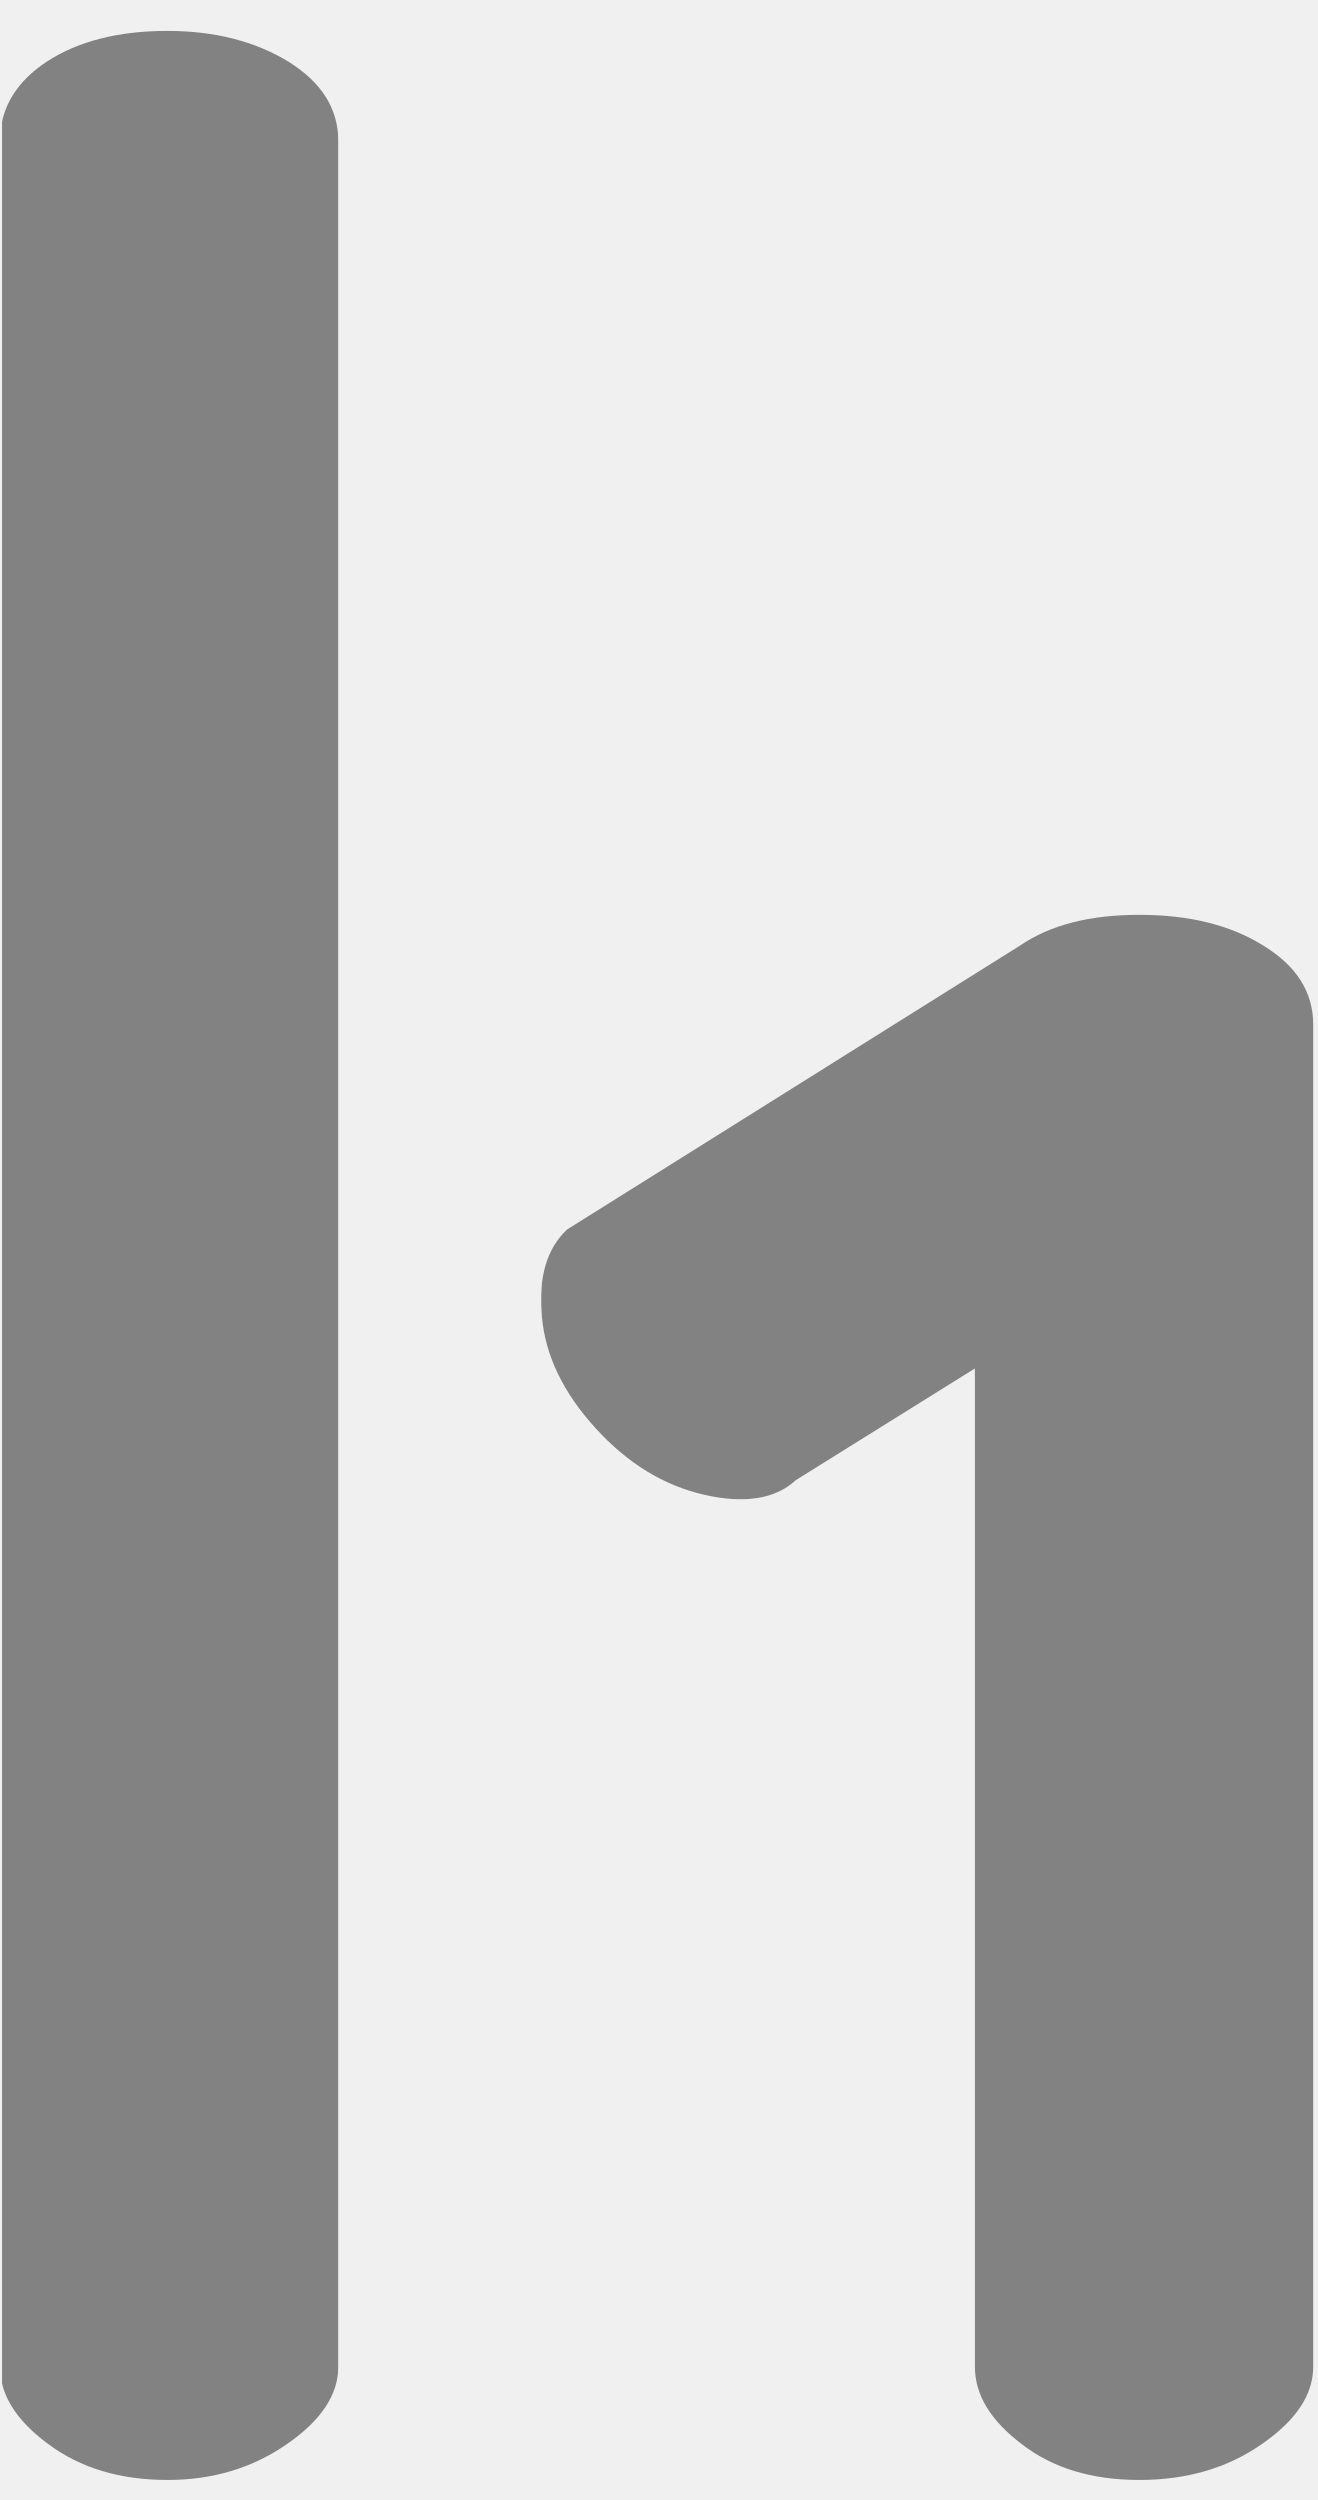
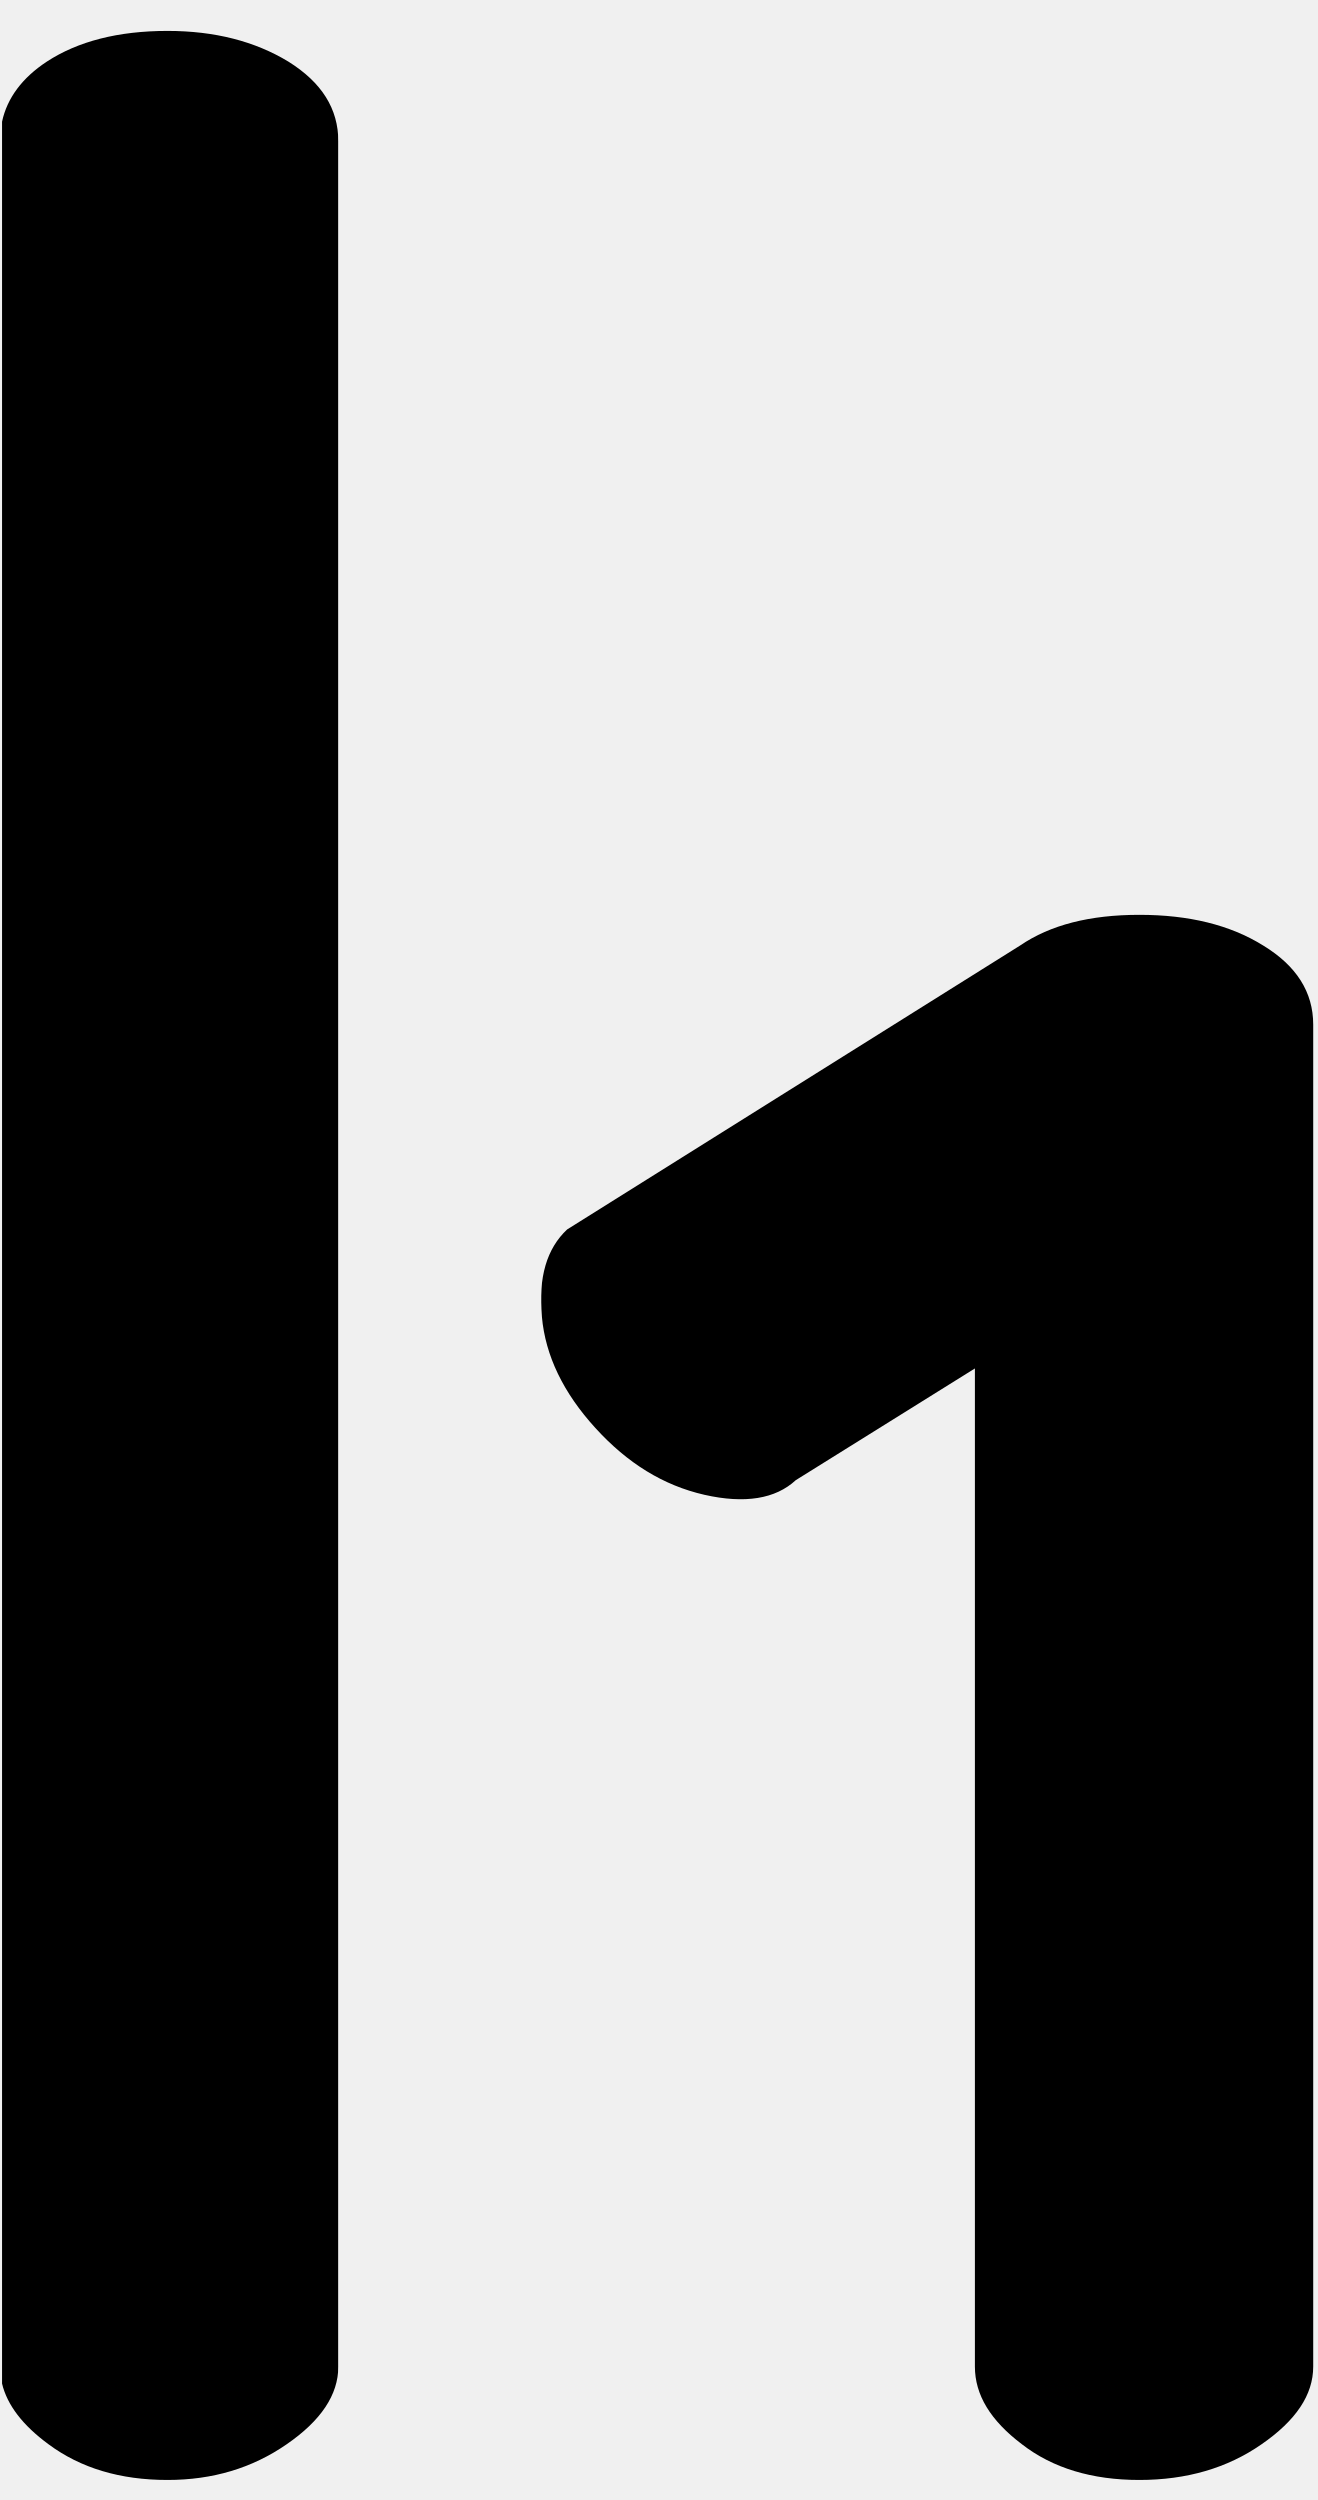
<svg xmlns="http://www.w3.org/2000/svg" xmlns:xlink="http://www.w3.org/1999/xlink" width="39px" height="74px" viewBox="0 0 39 74" version="1.1">
  <defs>
    <path id="path-1" d="M0.06,3.603 C0.213,2.899 0.658,2.303 1.387,1.823 C2.307,1.223 3.497,0.915 4.958,0.915 C6.357,0.915 7.547,1.223 8.535,1.823 C9.523,2.44 10.014,3.219 10.014,4.183 L10.014,70.051 C10.014,70.887 9.499,71.652 8.486,72.35 C7.467,73.056 6.295,73.407 4.958,73.407 C3.559,73.407 2.387,73.056 1.436,72.35 C0.674,71.79 0.216,71.195 0.06,70.554 L0.06,3.603 L0.06,3.603 Z" />
    <path id="path-3" d="M0.787,9.392 C0.187,9.954 -0.071,10.807 0.04,11.974 C0.143,13.13 0.677,14.23 1.623,15.268 C2.573,16.313 3.635,16.968 4.85,17.246 C6.046,17.517 6.955,17.369 7.555,16.813 L12.857,13.506 L12.857,43.051 C12.857,43.887 13.317,44.646 14.249,45.35 C15.158,46.056 16.324,46.407 17.723,46.407 C19.122,46.407 20.33,46.056 21.343,45.35 C22.361,44.646 22.871,43.887 22.871,43.051 L22.871,3.329 C22.871,2.365 22.374,1.587 21.392,0.988 C20.41,0.376 19.189,0.079 17.723,0.079 C16.262,0.079 15.09,0.376 14.194,0.988 L0.787,9.392 L0.787,9.392 Z" />
  </defs>
  <g id="Page-1" stroke="none" stroke-width="1" fill="none" fill-rule="evenodd">
    <g id="HackerOne---short">
      <g id="Page-1">
        <g id="Group-3">
          <mask id="mask-2" fill="white">
            <use xlink:href="#path-1" />
          </mask>
          <g id="Clip-2" />
-           <path d="M0.06,0.8 L10.02,0.8 L10.02,73.52 L0.06,73.52 L0.06,0.8 Z" id="Fill-1" fill="#828282" mask="url(#mask-2)" />
+           <path d="M0.06,0.8 L10.02,0.8 L10.02,73.52 L0.06,73.52 L0.06,0.8 Z" id="Fill-1" fill="#000" mask="url(#mask-2)" />
        </g>
        <g id="Group-6" transform="translate(16, 27)">
          <mask id="mask-4" fill="white">
            <use xlink:href="#path-3" />
          </mask>
          <g id="Clip-5" />
-           <path d="M0.02,-0.04 L22.94,-0.04 L22.94,46.52 L0.02,46.52 L0.02,-0.04 Z" id="Fill-4" fill="#828282" mask="url(#mask-4)" />
+           <path d="M0.02,-0.04 L22.94,-0.04 L22.94,46.52 L0.02,46.52 L0.02,-0.04 Z" id="Fill-4" fill="#000" mask="url(#mask-4)" />
        </g>
      </g>
    </g>
  </g>
</svg>
